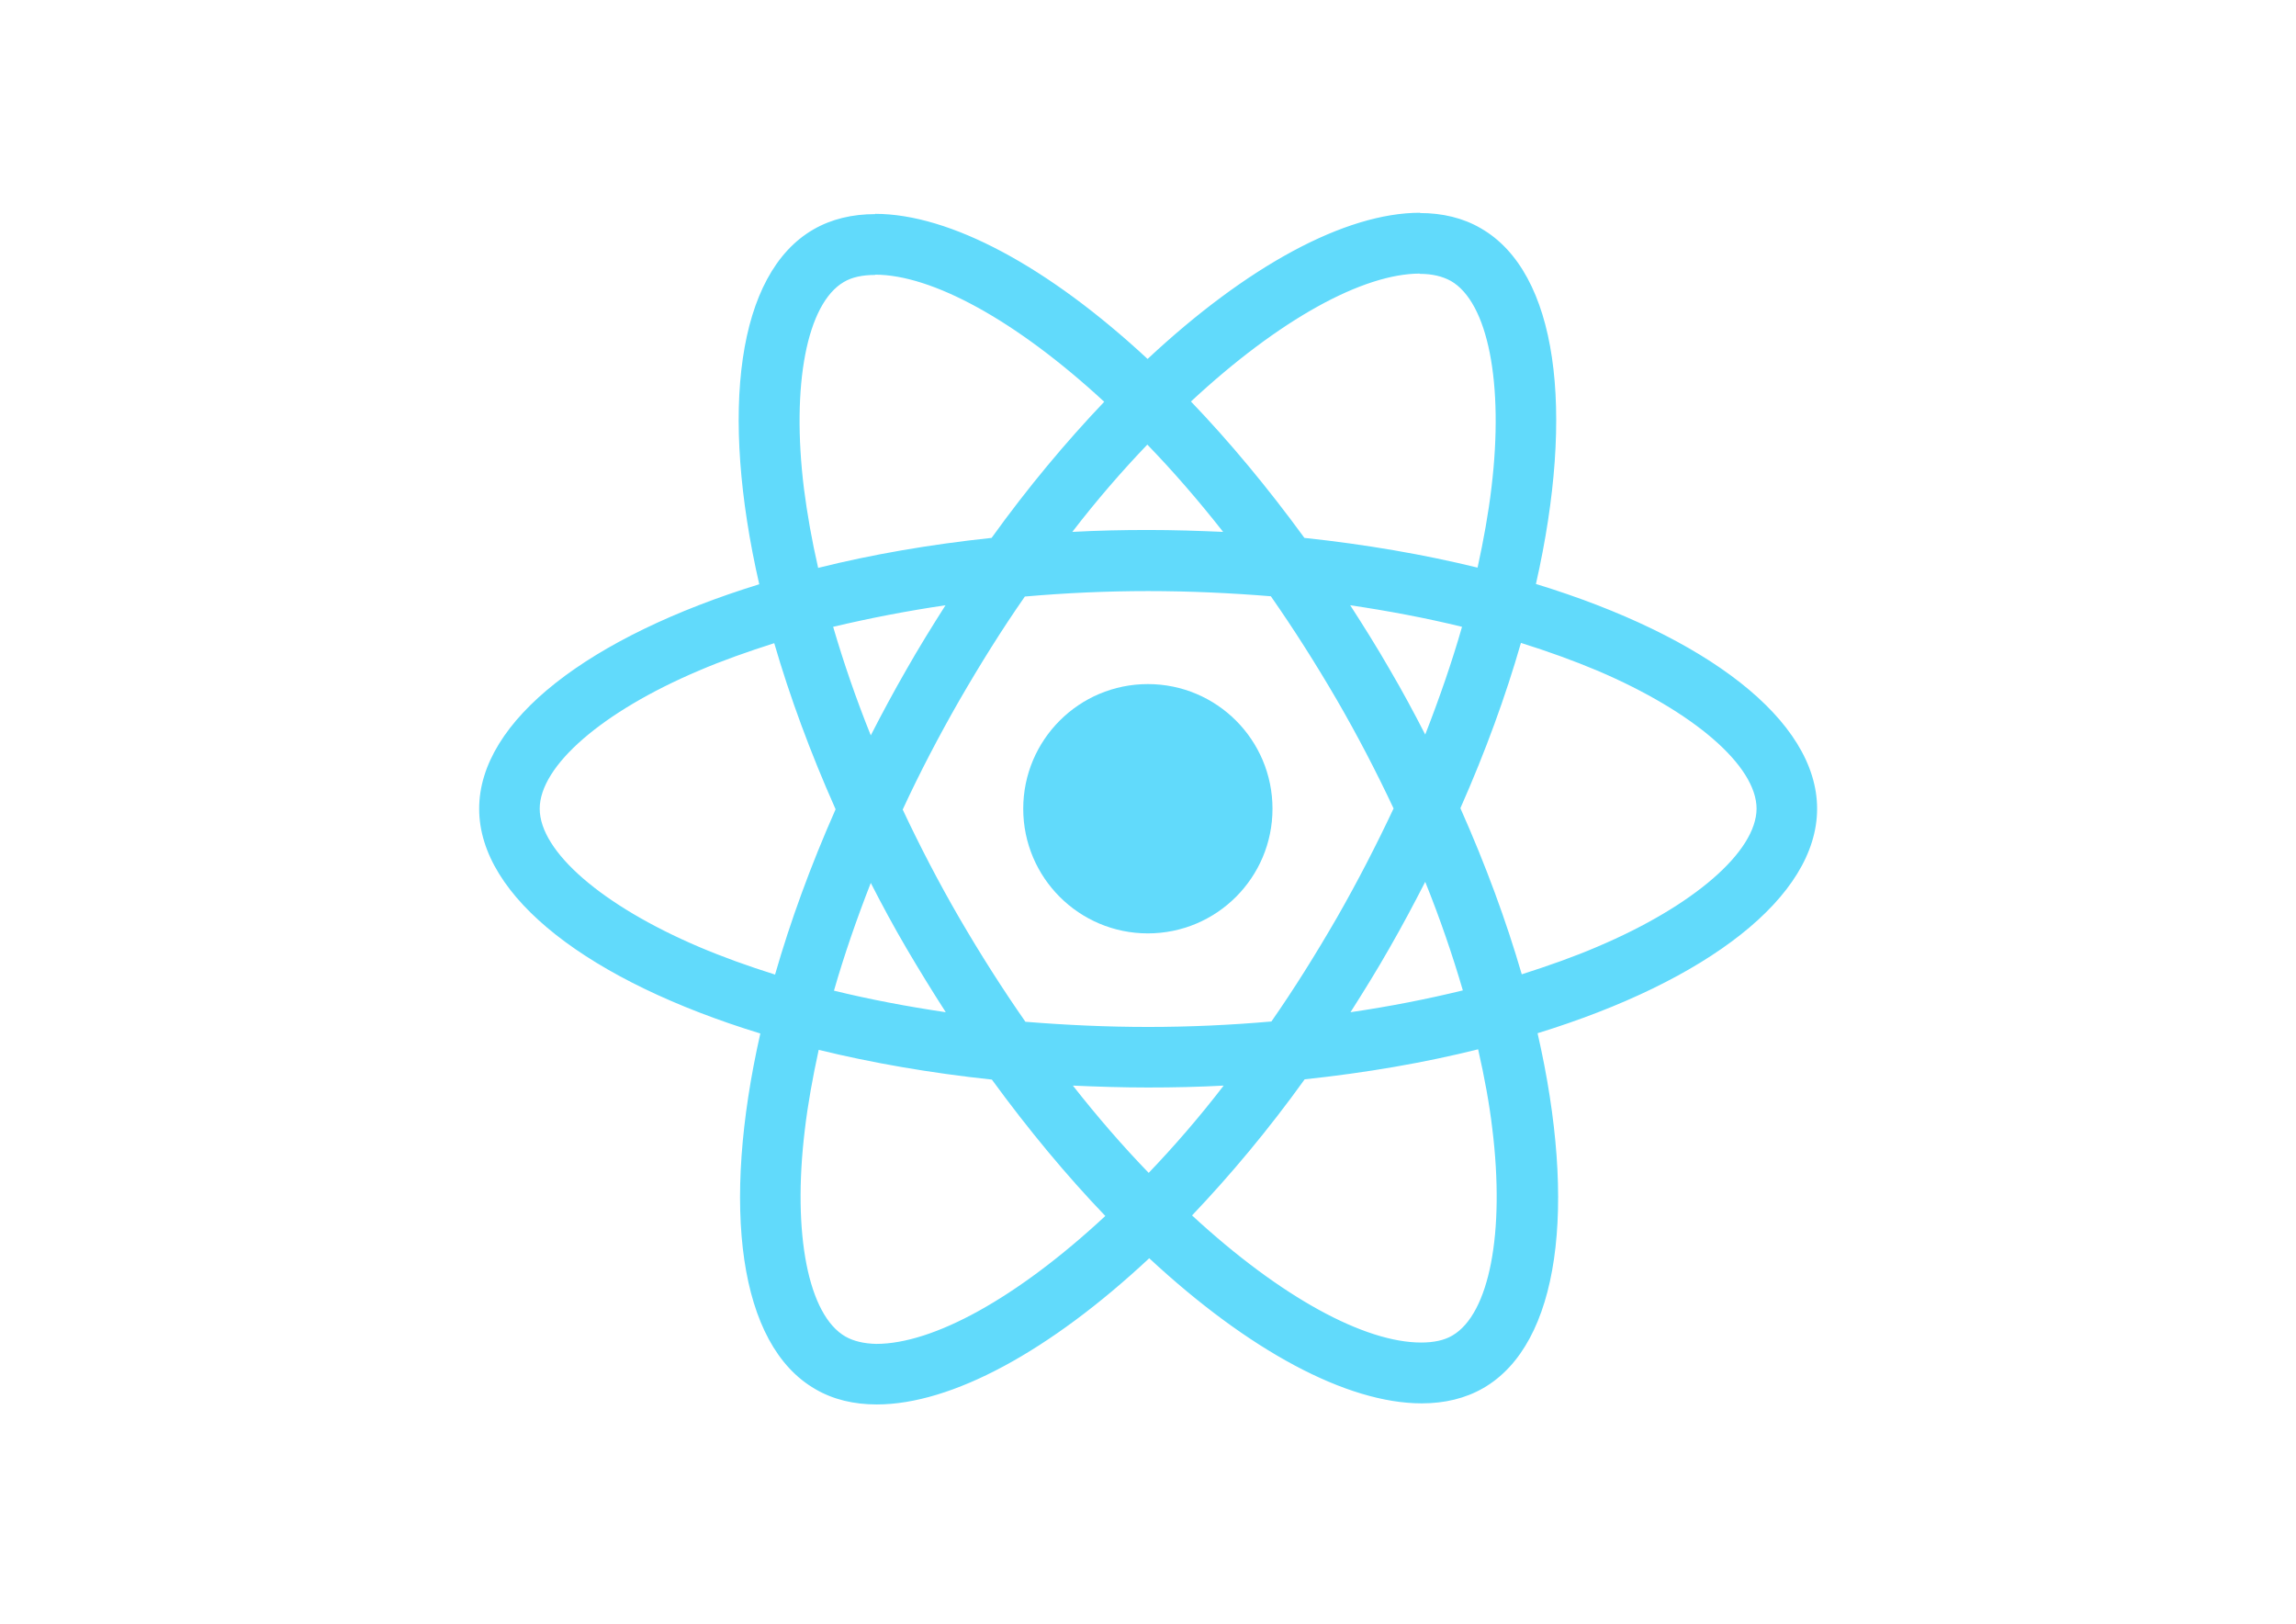
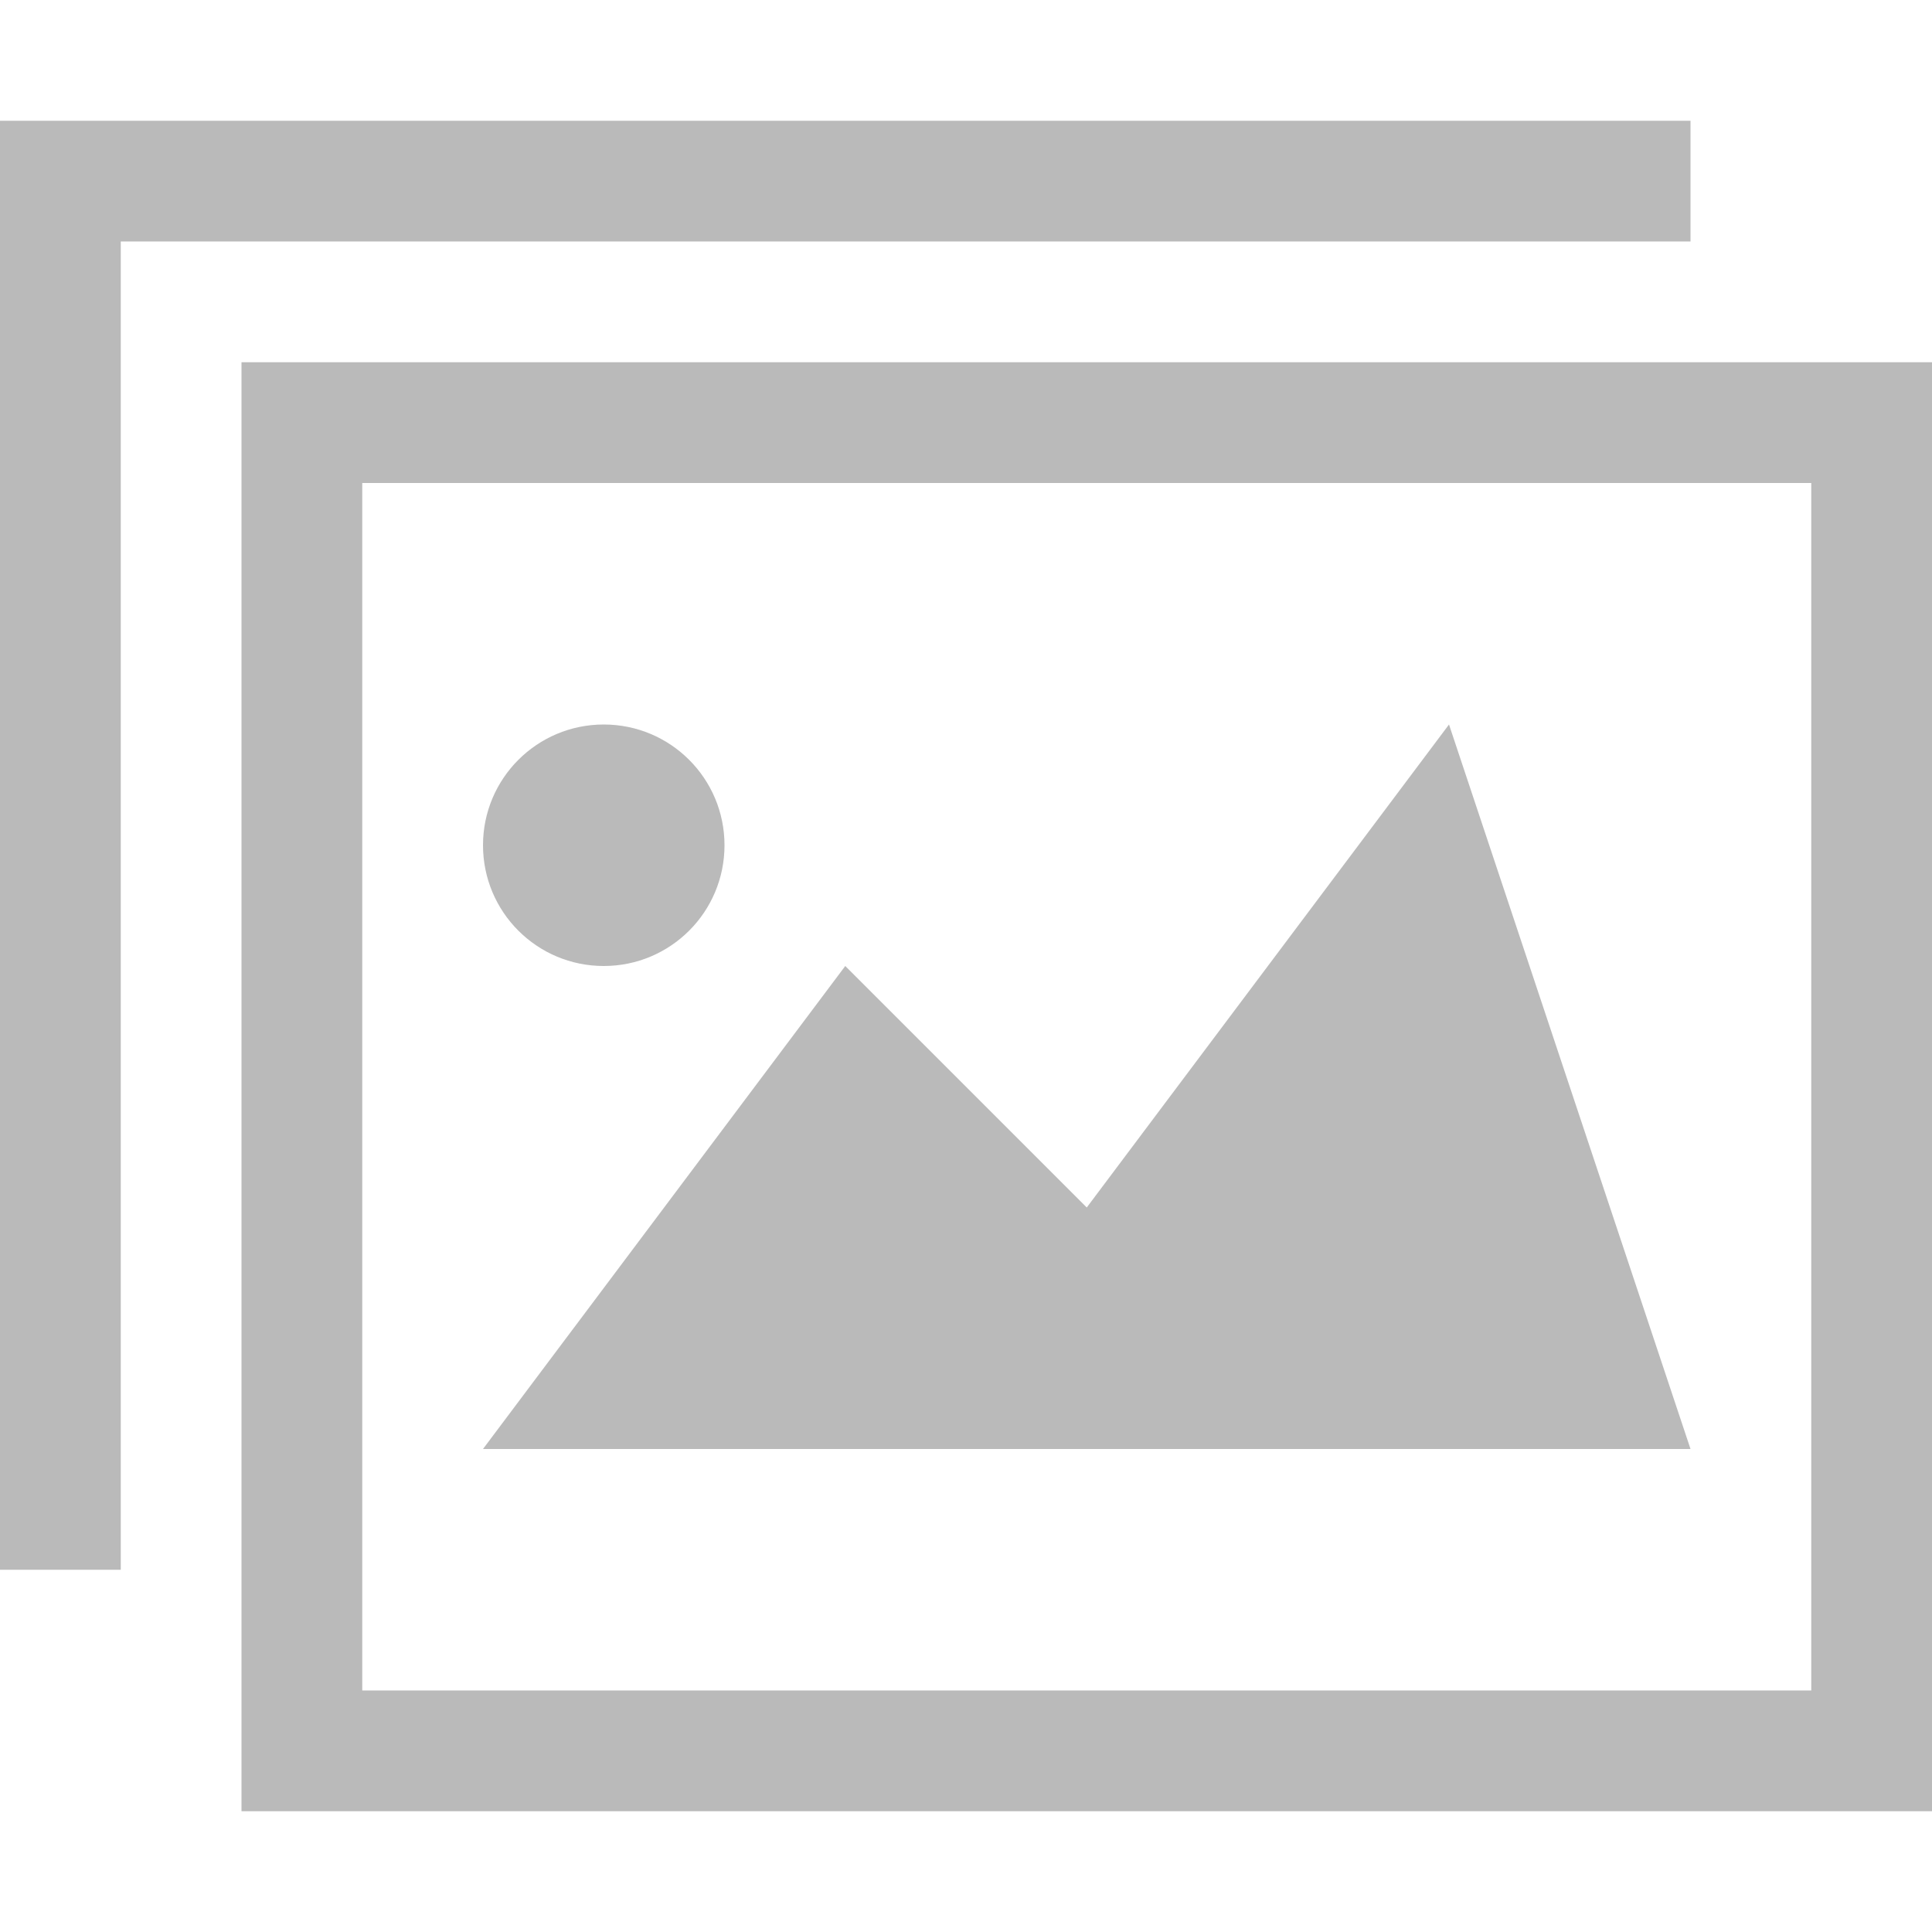
- <svg xmlns="http://www.w3.org/2000/svg" viewBox="0 0 841.9 595.3">
-   <g fill="#61DAFB">
-     <path d="M666.3 296.5c0-32.5-40.7-63.3-103.1-82.4 14.4-63.6 8-114.2-20.2-130.4-6.5-3.8-14.1-5.6-22.4-5.6v22.3c4.6 0 8.3.9 11.4 2.6 13.6 7.8 19.5 37.5 14.9 75.7-1.1 9.4-2.9 19.3-5.1 29.4-19.6-4.8-41-8.5-63.5-10.9-13.5-18.5-27.5-35.3-41.6-50 32.6-30.3 63.2-46.9 84-46.9V78c-27.5 0-63.5 19.6-99.9 53.6-36.4-33.8-72.4-53.2-99.9-53.2v22.3c20.7 0 51.4 16.5 84 46.6-14 14.7-28 31.4-41.3 49.9-22.6 2.4-44 6.1-63.6 11-2.3-10-4-19.7-5.2-29-4.7-38.2 1.1-67.9 14.6-75.8 3-1.8 6.9-2.6 11.5-2.6V78.5c-8.4 0-16 1.8-22.6 5.6-28.1 16.2-34.4 66.7-19.9 130.1-62.2 19.2-102.7 49.9-102.7 82.3 0 32.5 40.7 63.3 103.1 82.4-14.4 63.6-8 114.2 20.2 130.4 6.5 3.8 14.1 5.6 22.5 5.6 27.5 0 63.5-19.6 99.9-53.6 36.4 33.8 72.4 53.2 99.9 53.2 8.4 0 16-1.8 22.6-5.6 28.1-16.2 34.4-66.7 19.9-130.1 62-19.1 102.5-49.9 102.5-82.3zm-130.2-66.7c-3.7 12.9-8.3 26.2-13.5 39.5-4.1-8-8.4-16-13.1-24-4.6-8-9.5-15.8-14.4-23.4 14.2 2.1 27.9 4.7 41 7.9zm-45.8 106.5c-7.8 13.5-15.8 26.3-24.1 38.2-14.9 1.3-30 2-45.2 2-15.1 0-30.2-.7-45-1.9-8.3-11.9-16.4-24.6-24.2-38-7.6-13.1-14.5-26.4-20.8-39.8 6.2-13.4 13.2-26.8 20.7-39.9 7.8-13.5 15.8-26.3 24.1-38.2 14.9-1.3 30-2 45.2-2 15.1 0 30.2.7 45 1.9 8.3 11.9 16.4 24.6 24.2 38 7.6 13.1 14.5 26.4 20.8 39.8-6.3 13.4-13.2 26.8-20.7 39.9zm32.3-13c5.4 13.4 10 26.8 13.8 39.8-13.1 3.2-26.9 5.9-41.2 8 4.9-7.7 9.8-15.6 14.4-23.7 4.6-8 8.9-16.1 13-24.1zM421.2 430c-9.3-9.6-18.6-20.3-27.8-32 9 .4 18.2.7 27.5.7 9.4 0 18.7-.2 27.8-.7-9 11.7-18.3 22.4-27.5 32zm-74.4-58.9c-14.2-2.1-27.9-4.7-41-7.9 3.7-12.9 8.3-26.2 13.5-39.5 4.1 8 8.4 16 13.1 24 4.7 8 9.5 15.8 14.4 23.4zM420.7 163c9.3 9.6 18.6 20.3 27.8 32-9-.4-18.2-.7-27.5-.7-9.4 0-18.7.2-27.8.7 9-11.7 18.3-22.4 27.5-32zm-74 58.9c-4.9 7.7-9.8 15.6-14.4 23.7-4.6 8-8.9 16-13 24-5.4-13.4-10-26.8-13.8-39.8 13.1-3.1 26.9-5.8 41.2-7.9zm-90.5 125.2c-35.4-15.1-58.3-34.9-58.3-50.6 0-15.7 22.9-35.6 58.3-50.6 8.6-3.7 18-7 27.7-10.1 5.7 19.6 13.2 40 22.5 60.9-9.2 20.8-16.6 41.1-22.2 60.6-9.9-3.1-19.3-6.5-28-10.2zM310 490c-13.6-7.8-19.5-37.5-14.9-75.7 1.1-9.4 2.9-19.3 5.1-29.4 19.6 4.8 41 8.5 63.5 10.9 13.5 18.5 27.5 35.3 41.6 50-32.6 30.3-63.2 46.9-84 46.9-4.5-.1-8.3-1-11.3-2.7zm237.2-76.2c4.7 38.2-1.1 67.9-14.6 75.8-3 1.8-6.9 2.6-11.5 2.6-20.7 0-51.4-16.5-84-46.6 14-14.7 28-31.4 41.3-49.9 22.6-2.4 44-6.1 63.6-11 2.3 10.1 4.1 19.8 5.2 29.1zm38.5-66.7c-8.6 3.7-18 7-27.7 10.1-5.7-19.6-13.2-40-22.5-60.9 9.2-20.8 16.6-41.1 22.2-60.6 9.9 3.1 19.3 6.5 28.1 10.2 35.4 15.1 58.3 34.9 58.3 50.6-.1 15.7-23 35.6-58.4 50.6zM320.8 78.4z" />
-     <circle cx="420.9" cy="296.5" r="45.7" />
-     <path d="M520.5 78.1z" />
+ <svg xmlns="http://www.w3.org/2000/svg" version="1.1" id="Capa_1" x="0px" y="0px" width="512px" height="512px" viewBox="0 0 485.211 485.21" style="enable-background:new 0 0 485.211 485.21;" xml:space="preserve">
+   <g>
+     <path d="M454.889,121.303v303.255H90.978V121.303H454.889 M485.211,90.977H60.651v363.909h424.56V90.977L485.211,90.977z    M121.304,363.905h303.257l-60.653-181.951l-90.976,121.302l-60.65-60.651L121.304,363.905z M151.628,181.954   c-16.762,0-30.324,13.565-30.324,30.327s13.562,30.324,30.324,30.324c16.762,0,30.327-13.562,30.327-30.324   S168.393,181.954,151.628,181.954z M0,30.326v363.91h30.327V60.65h394.235V30.326H0z" fill="#bababa" />
  </g>
+   <g>
+ </g>
+   <g>
+ </g>
+   <g>
+ </g>
+   <g>
+ </g>
+   <g>
+ </g>
+   <g>
+ </g>
+   <g>
+ </g>
+   <g>
+ </g>
+   <g>
+ </g>
+   <g>
+ </g>
+   <g>
+ </g>
+   <g>
+ </g>
+   <g>
+ </g>
+   <g>
+ </g>
+   <g>
+ </g>
</svg>
